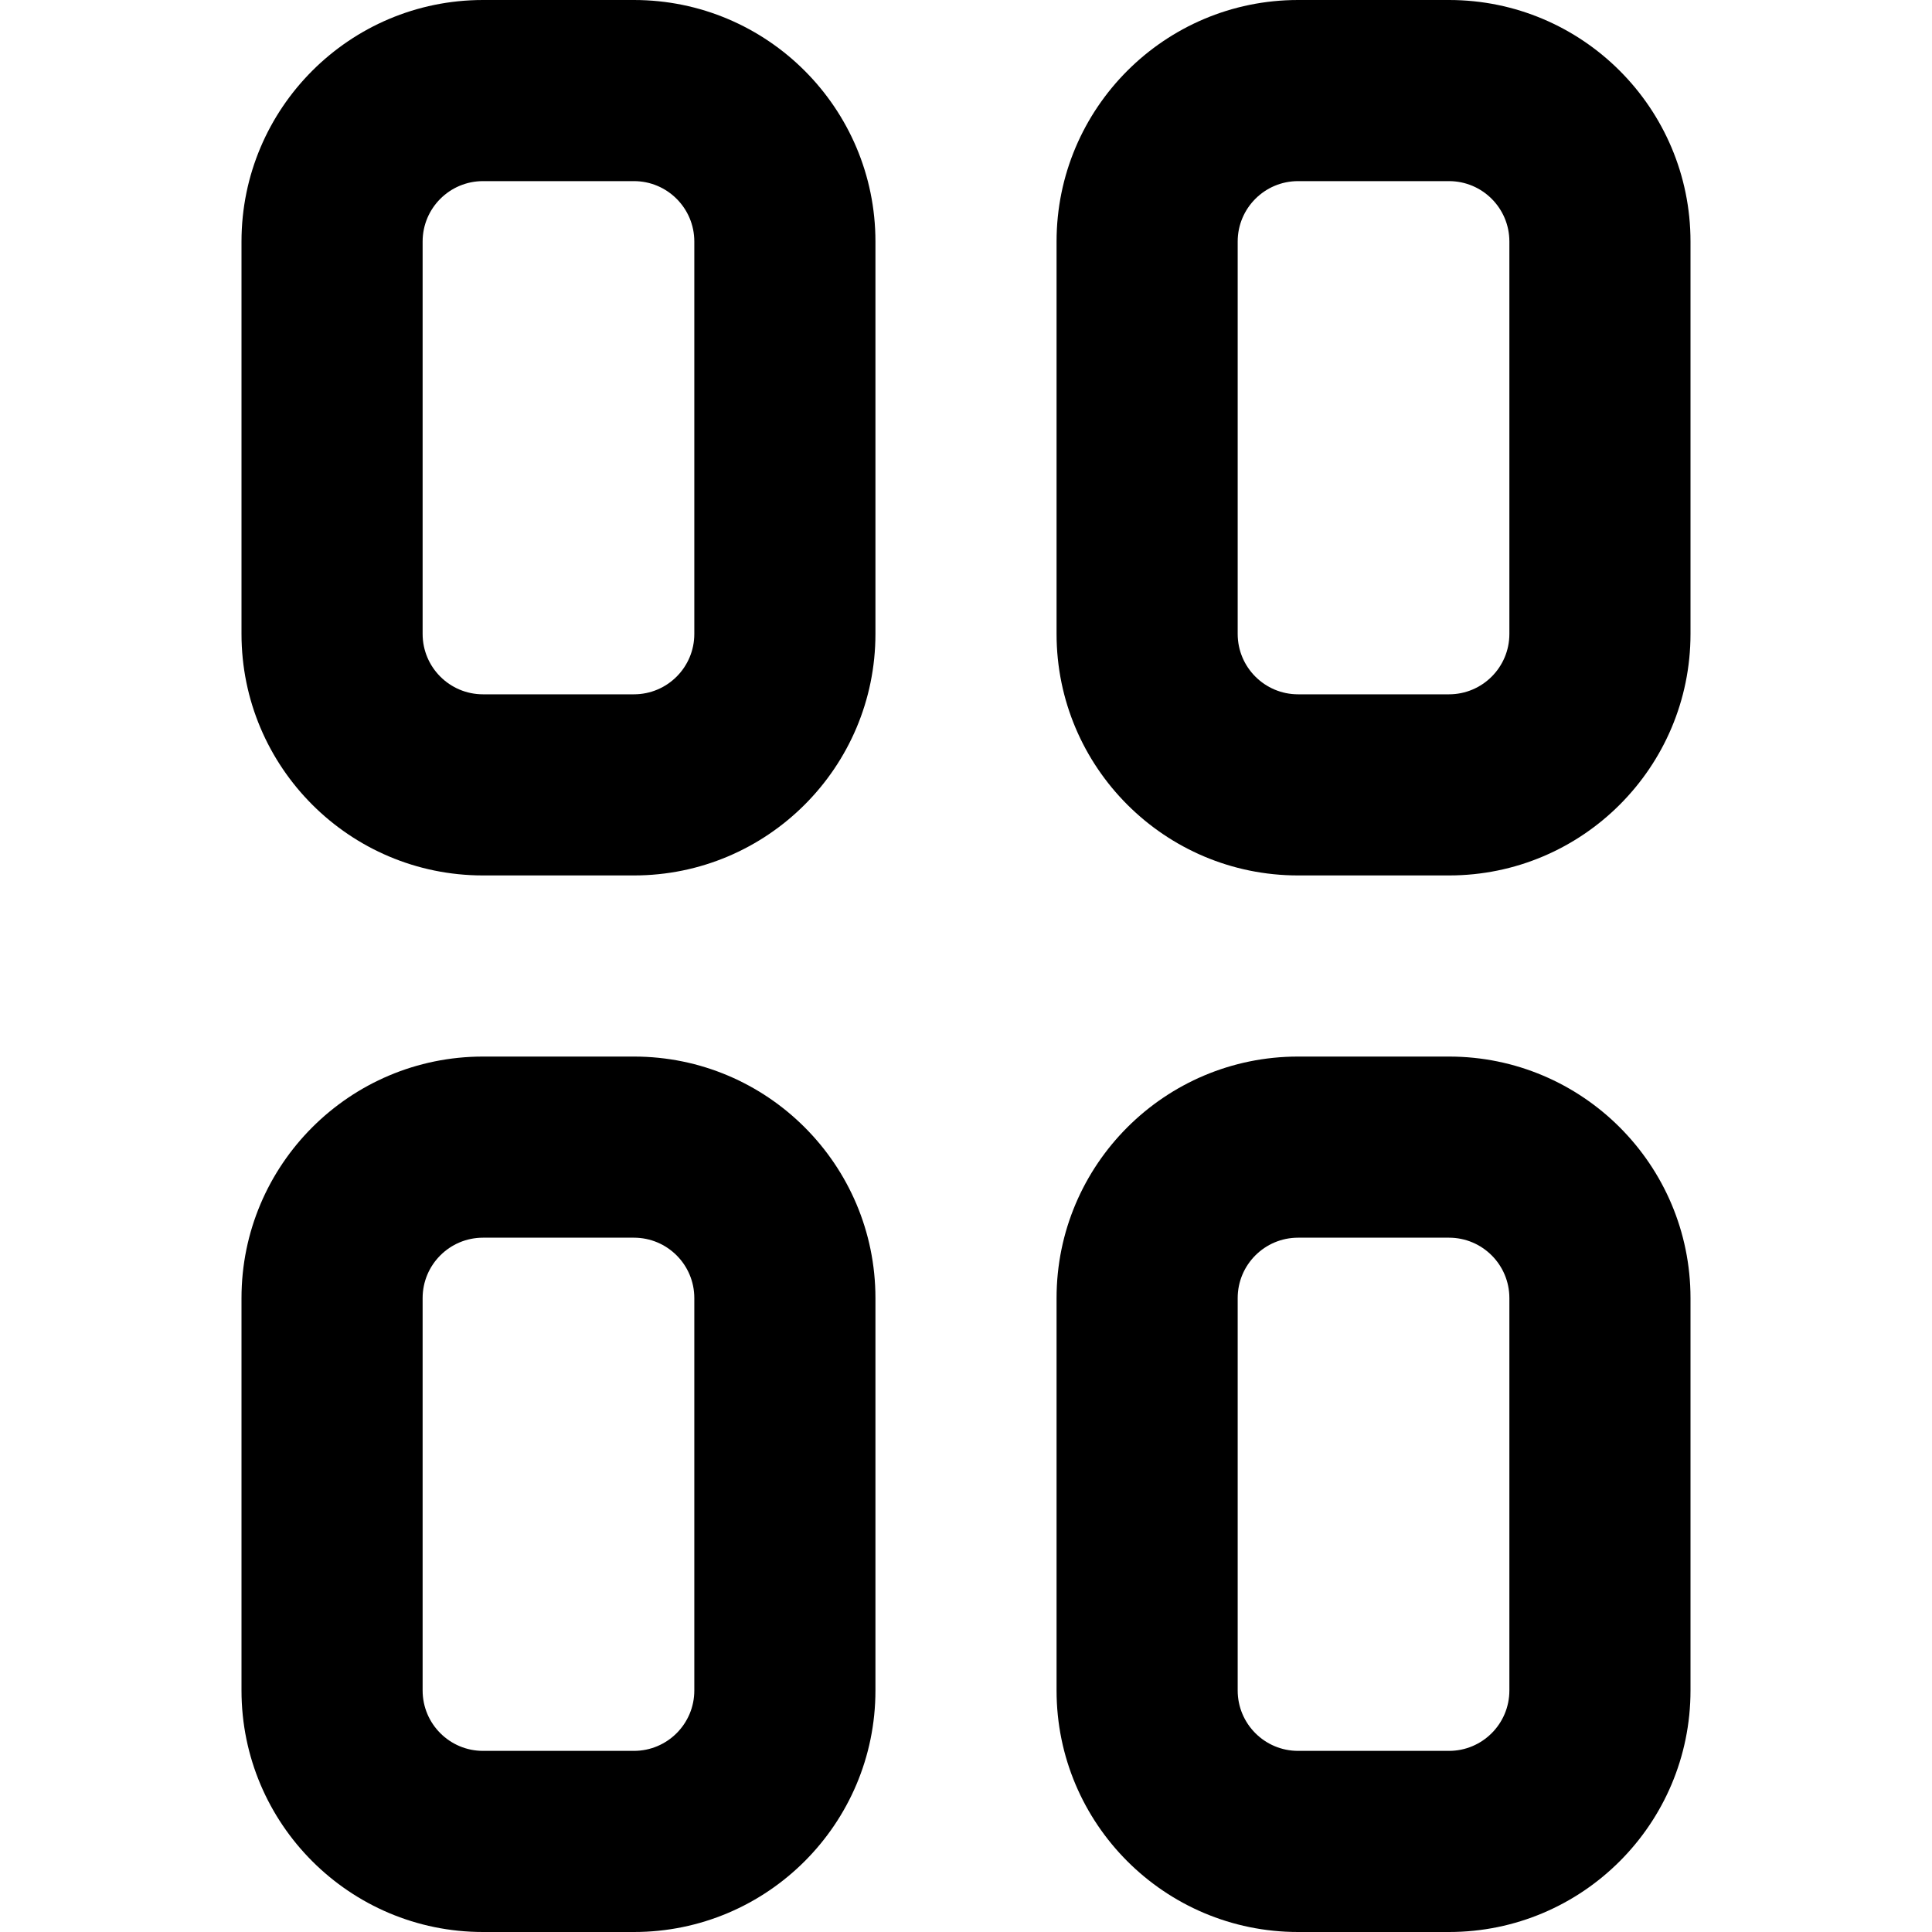
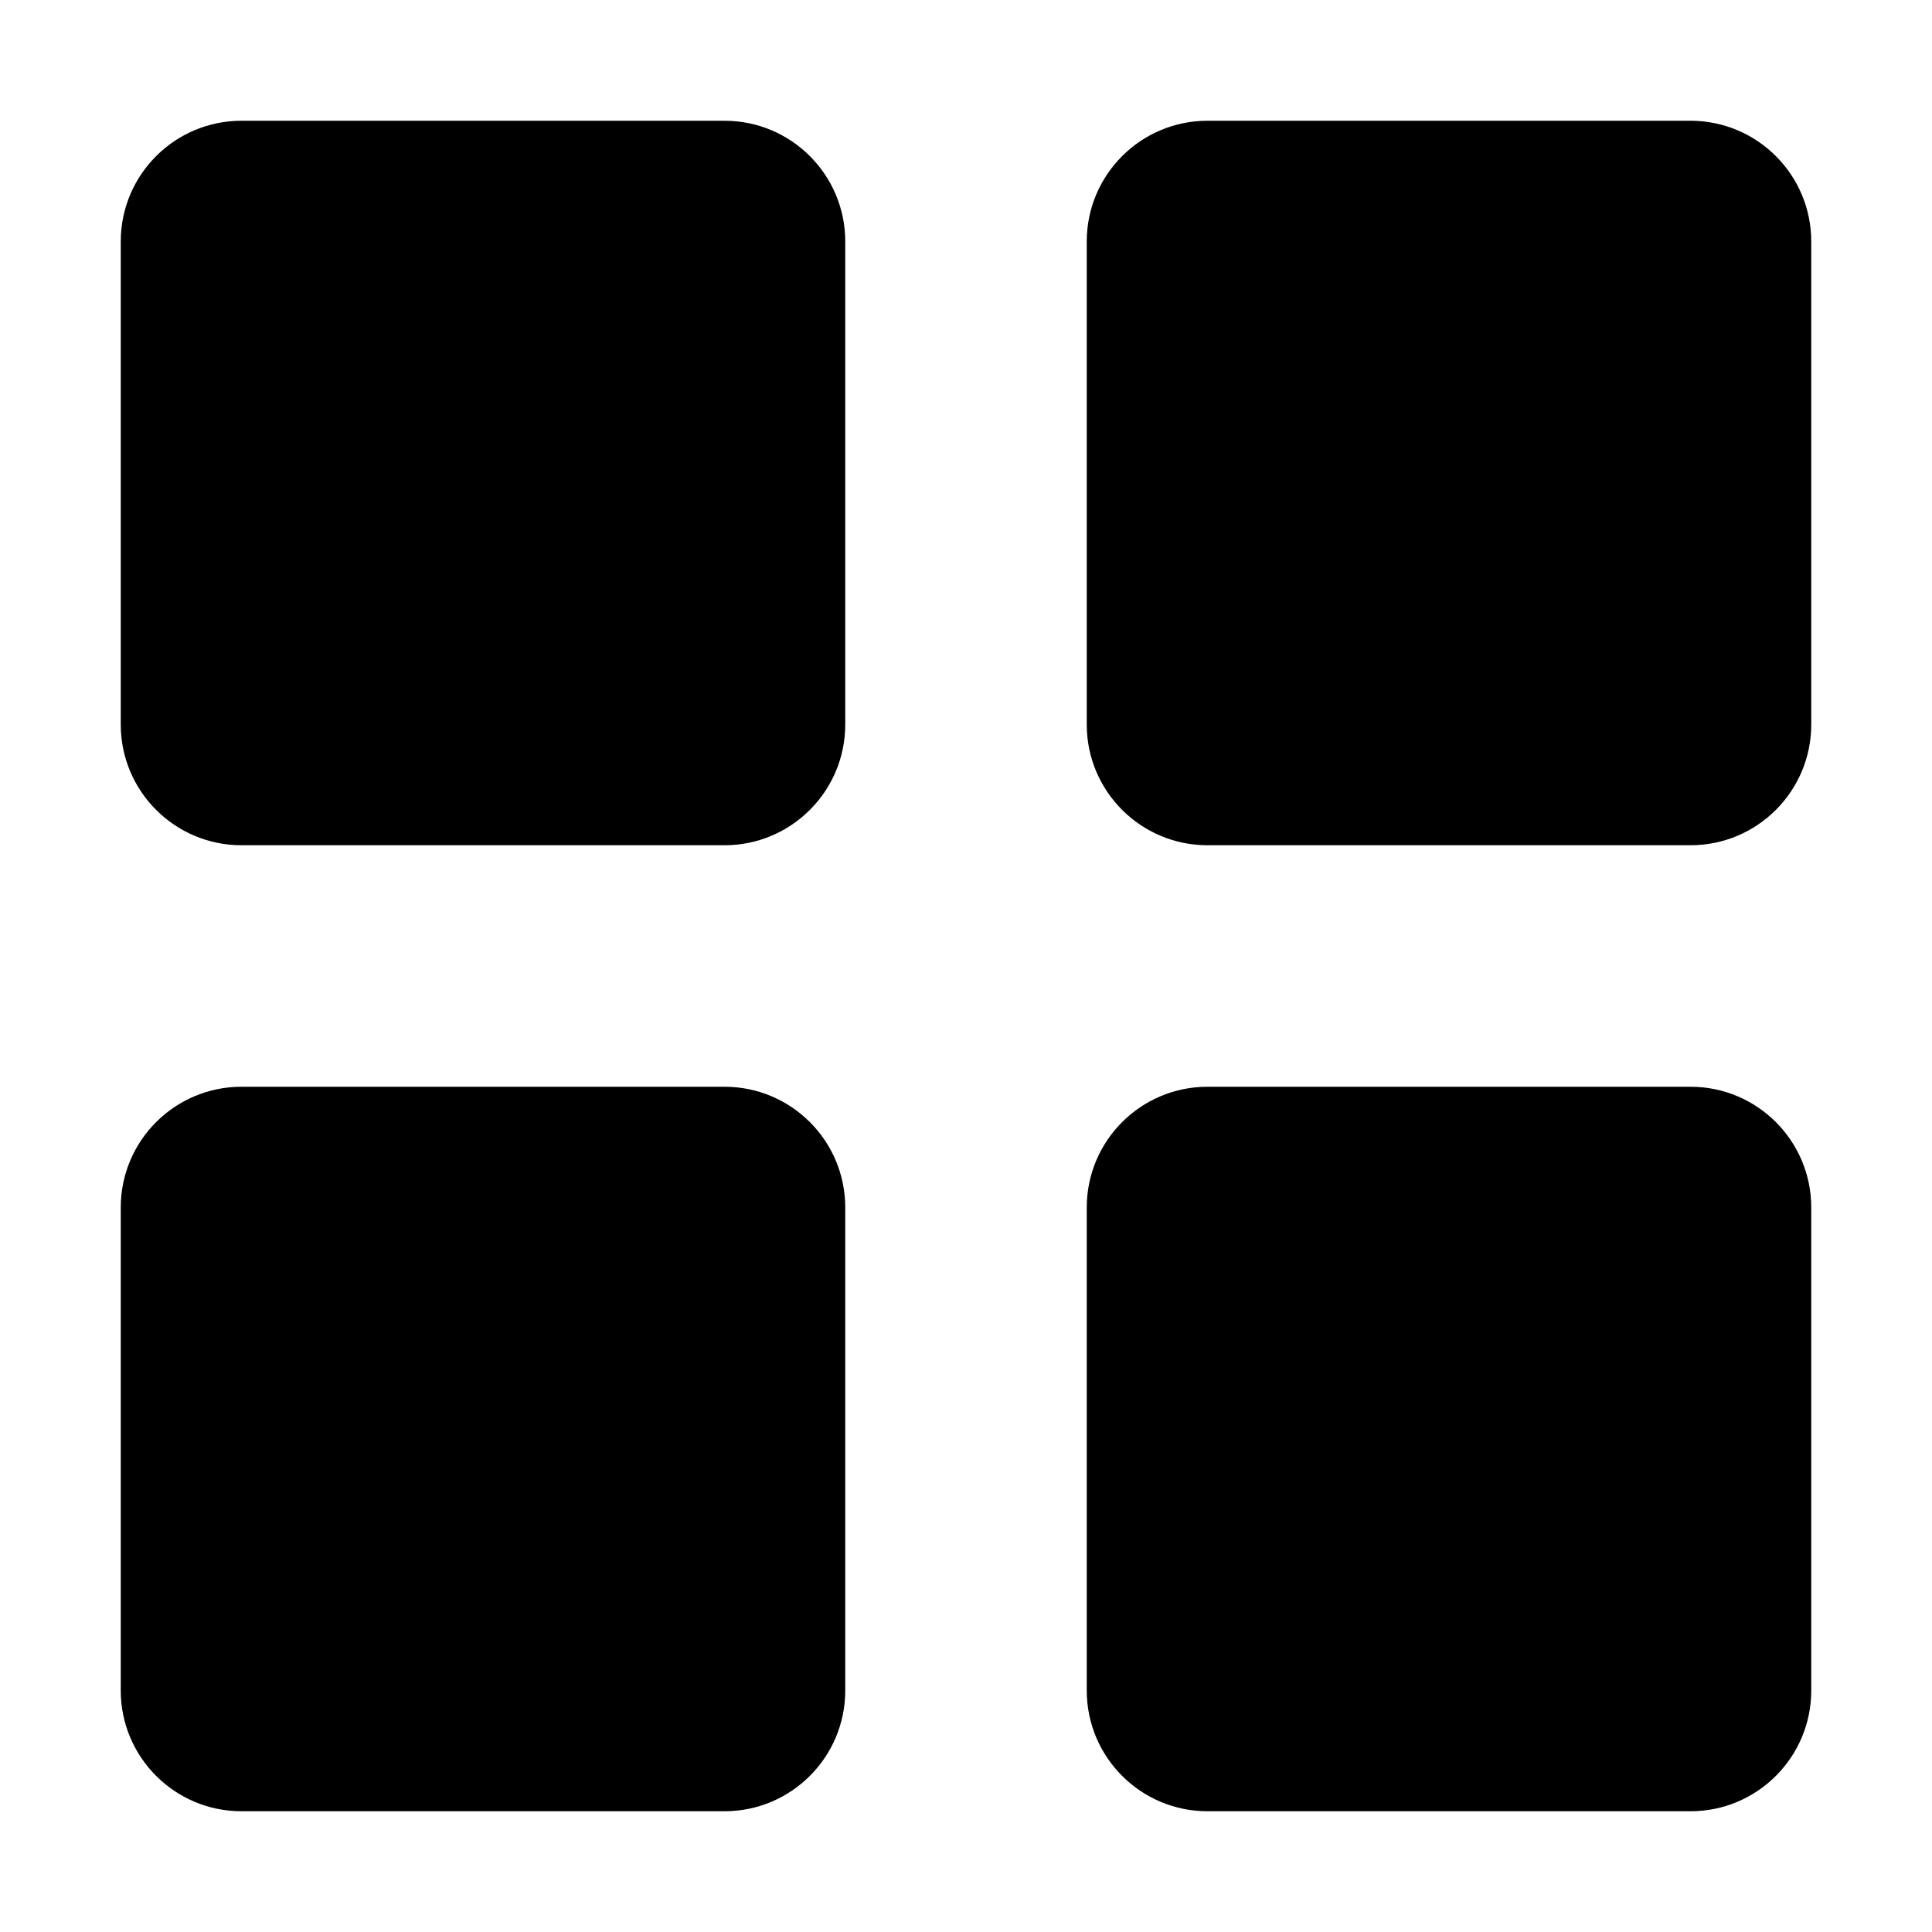
- <svg xmlns="http://www.w3.org/2000/svg" width="16" height="16" viewBox="0 0 16 16" fill="none">
-   <path d="M3.5 2C3.5 1.724 3.724 1.5 4 1.5H5.25C5.526 1.5 5.75 1.724 5.75 2V5.25C5.75 5.526 5.526 5.75 5.25 5.75H4C3.724 5.75 3.5 5.526 3.5 5.25V2ZM4 0C2.896 0 2 0.896 2 2V5.25C2 6.354 2.896 7.25 4 7.25H5.25C6.354 7.25 7.25 6.354 7.25 5.25V2C7.25 0.896 6.354 0 5.25 0H4ZM3.5 10.75C3.5 10.474 3.724 10.25 4 10.25H5.25C5.526 10.25 5.75 10.474 5.75 10.75V14C5.75 14.276 5.526 14.5 5.25 14.5H4C3.724 14.5 3.5 14.276 3.5 14V10.75ZM4 8.75C2.896 8.75 2 9.646 2 10.75V14C2 15.104 2.896 16 4 16H5.25C6.354 16 7.25 15.104 7.25 14V10.75C7.25 9.646 6.354 8.75 5.25 8.75H4ZM10.75 1.5C10.474 1.5 10.25 1.724 10.25 2V5.25C10.25 5.526 10.474 5.75 10.75 5.75H12C12.276 5.75 12.5 5.526 12.5 5.25V2C12.5 1.724 12.276 1.5 12 1.5H10.75ZM8.75 2C8.75 0.896 9.646 0 10.75 0H12C13.104 0 14 0.896 14 2V5.25C14 6.354 13.104 7.25 12 7.25H10.75C9.646 7.25 8.75 6.354 8.75 5.25V2ZM10.25 10.75C10.25 10.474 10.474 10.25 10.75 10.25H12C12.276 10.25 12.5 10.474 12.5 10.75V14C12.5 14.276 12.276 14.5 12 14.5H10.75C10.474 14.5 10.25 14.276 10.25 14V10.75ZM10.75 8.75C9.646 8.75 8.75 9.646 8.75 10.75V14C8.75 15.104 9.646 16 10.75 16H12C13.104 16 14 15.104 14 14V10.75C14 9.646 13.104 8.75 12 8.75H10.75Z" fill="black" />
+ <svg xmlns="http://www.w3.org/2000/svg" width="16" height="16" viewBox="0 0 16 16">
+   <g style="--darkreader-inline-fill:rgba(81, 82, 83, 0.8);" data-darkreader-inline-fill="">
+     <rect x="1" y="1" width="6" height="6" rx="1" ry="1" />
+     <rect x="9" y="1" width="6" height="6" rx="1" ry="1" />
+     <rect x="1" y="9" width="6" height="6" rx="1" ry="1" />
+     <rect x="9" y="9" width="6" height="6" rx="1" ry="1" />
+   </g>
</svg>
